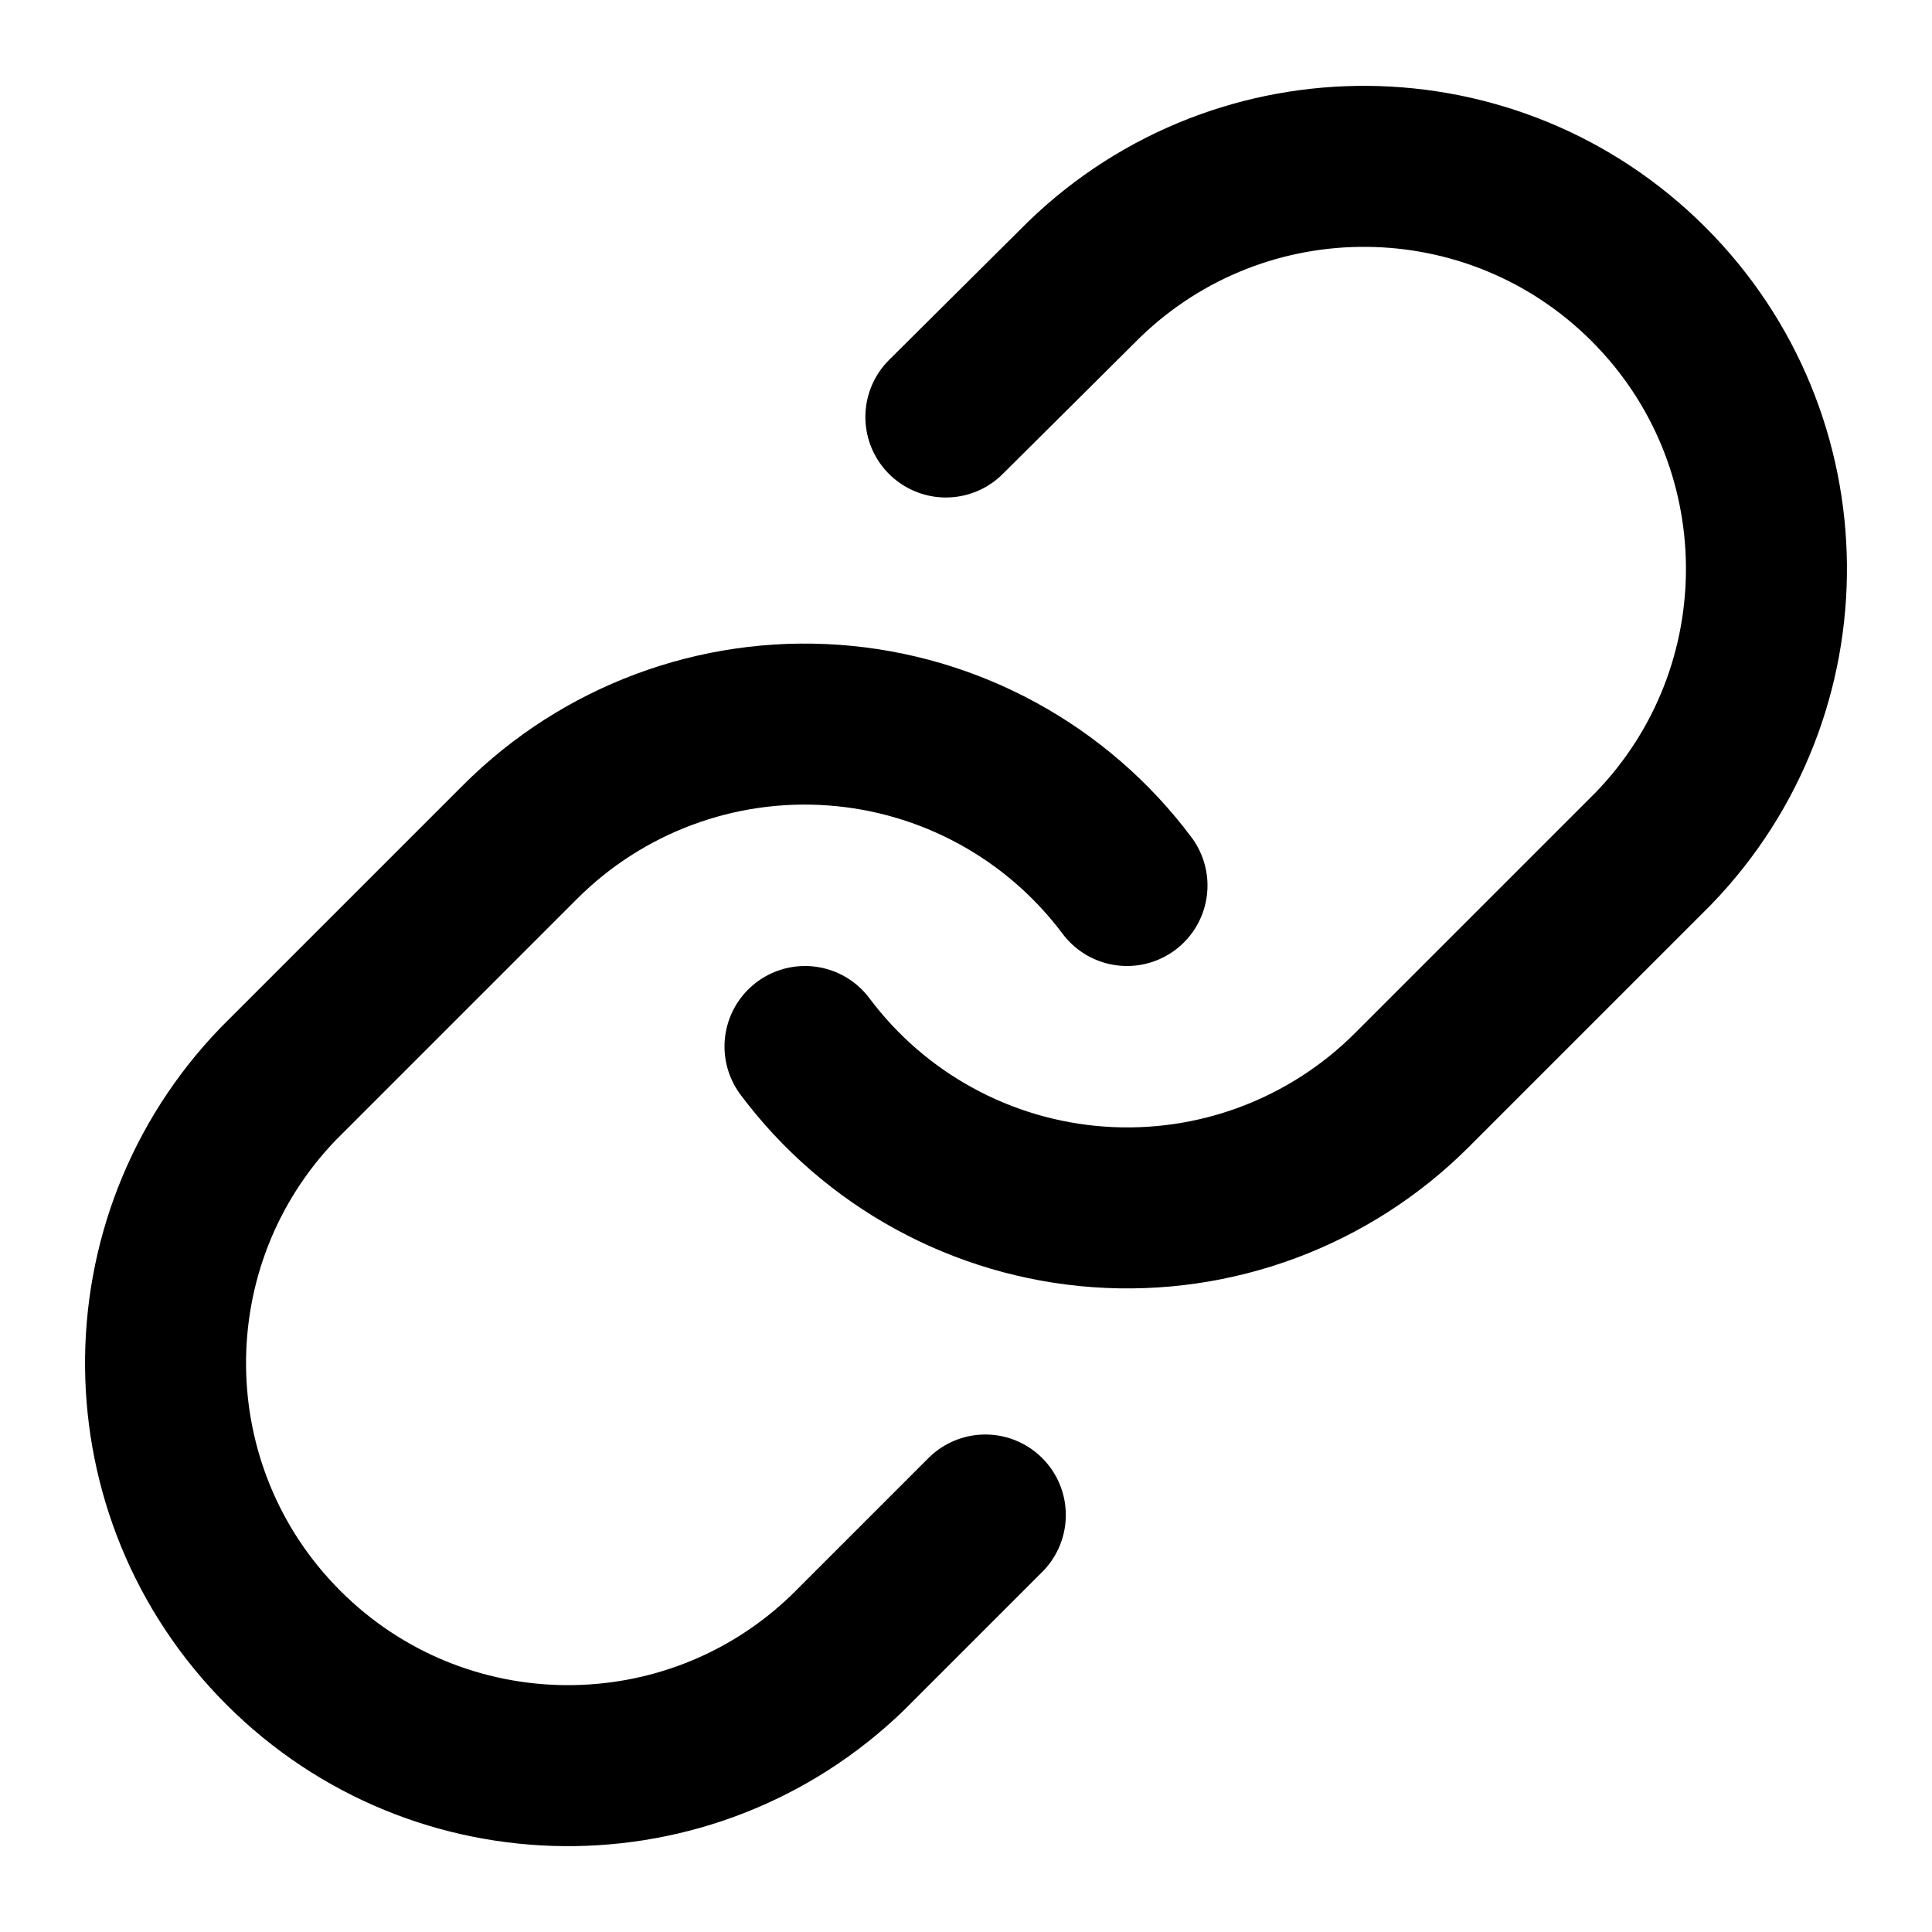
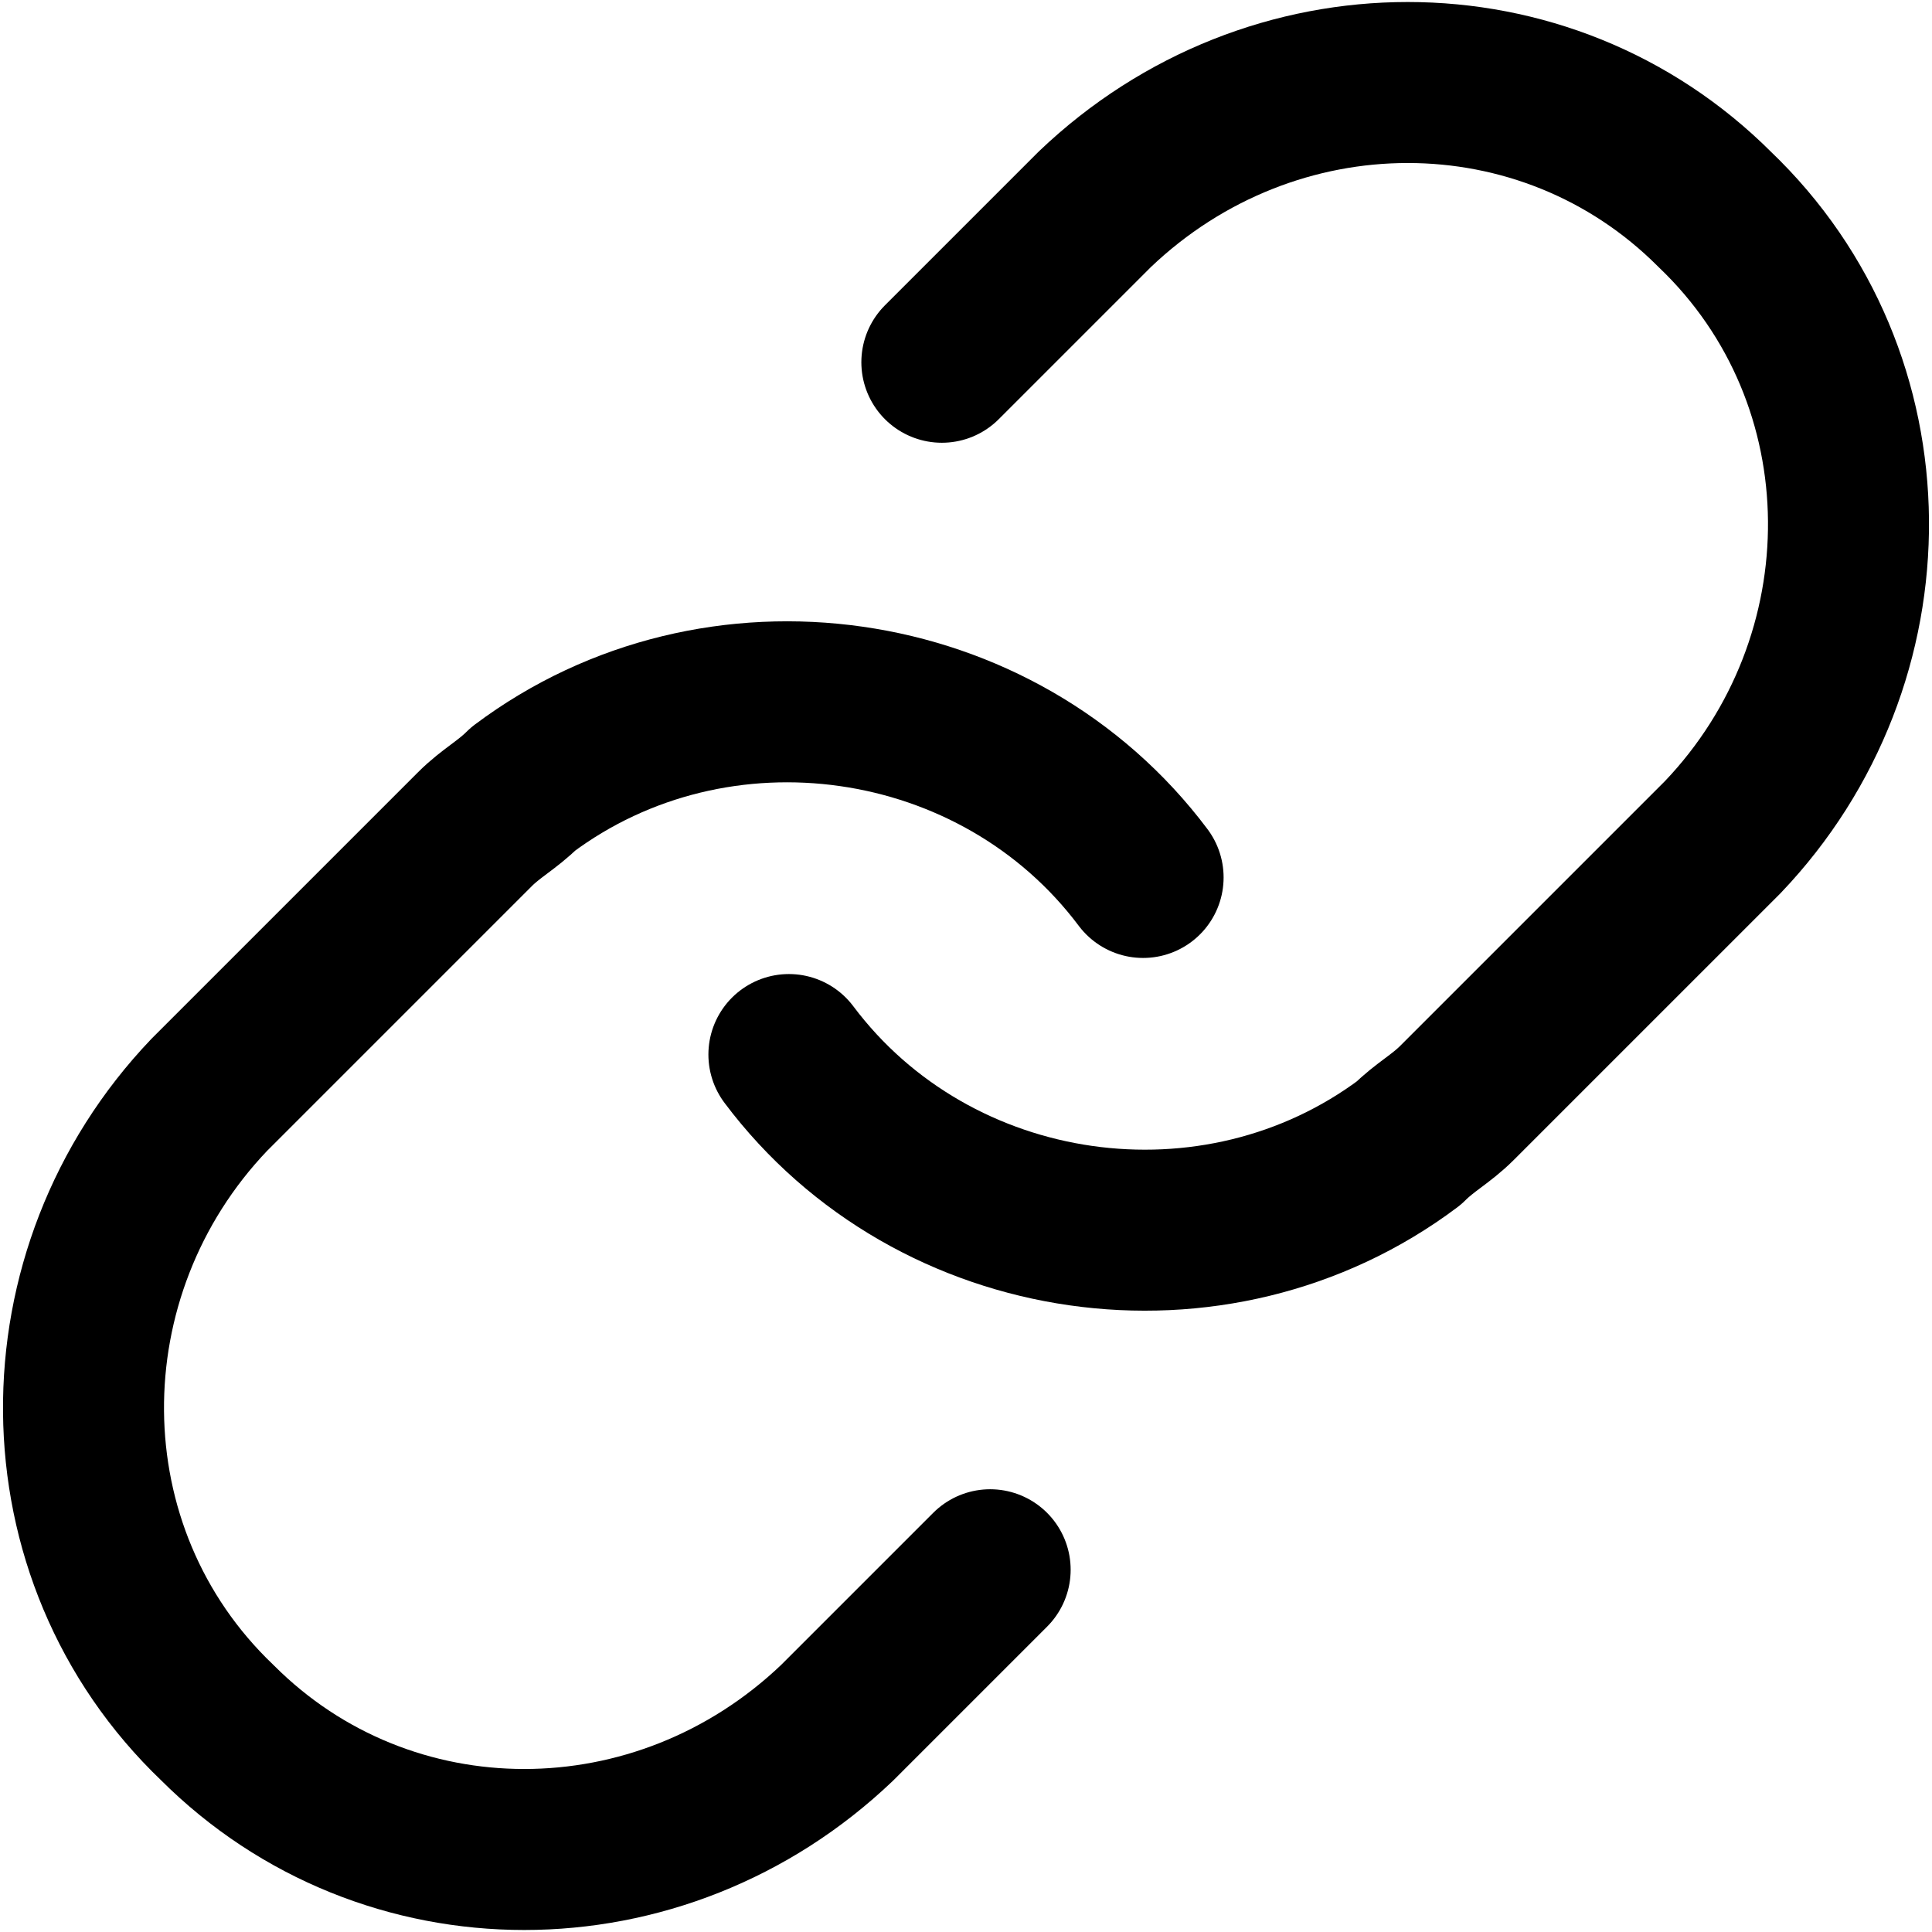
- <svg xmlns="http://www.w3.org/2000/svg" class="feather feather-link" fill="none" height="24" stroke="currentColor" stroke-linecap="round" stroke-linejoin="round" stroke-width="2" viewBox="0 0 24 24" width="24">
-   <path d="M10 13a5 5 0 0 0 7.54.54l3-3a5 5 0 0 0-7.07-7.07l-1.72 1.71" />
-   <path d="M14 11a5 5 0 0 0-7.54-.54l-3 3a5 5 0 0 0 7.07 7.07l1.71-1.71" />
+ <svg xmlns="http://www.w3.org/2000/svg" version="1.1" id="Layer_1" x="0px" y="0px" viewBox="0 0 24 24" style="enable-background:new 0 0 24 24;" xml:space="preserve">
+   <style type="text/css">
+ 	.st0{fill:none;stroke:#000000;stroke-width:2;stroke-linecap:round;stroke-linejoin:round;}
+ </style>
+   <path class="st0" d="M9.8,13.1c1.8,2.4,5.3,2.9,7.7,1.1c0.2-0.2,0.4-0.3,0.6-0.5l3.3-3.3c2.1-2.2,2.1-5.7-0.1-7.8  c-2.1-2.1-5.5-2.1-7.7,0l-1.9,1.9" />
+   <path class="st0" d="M14.2,10.9C12.4,8.5,8.9,8,6.5,9.8c-0.2,0.2-0.4,0.3-0.6,0.5l-3.3,3.3c-2.1,2.2-2.1,5.7,0.1,7.8  c2.1,2.1,5.5,2.1,7.7,0l1.9-1.9" />
</svg>
